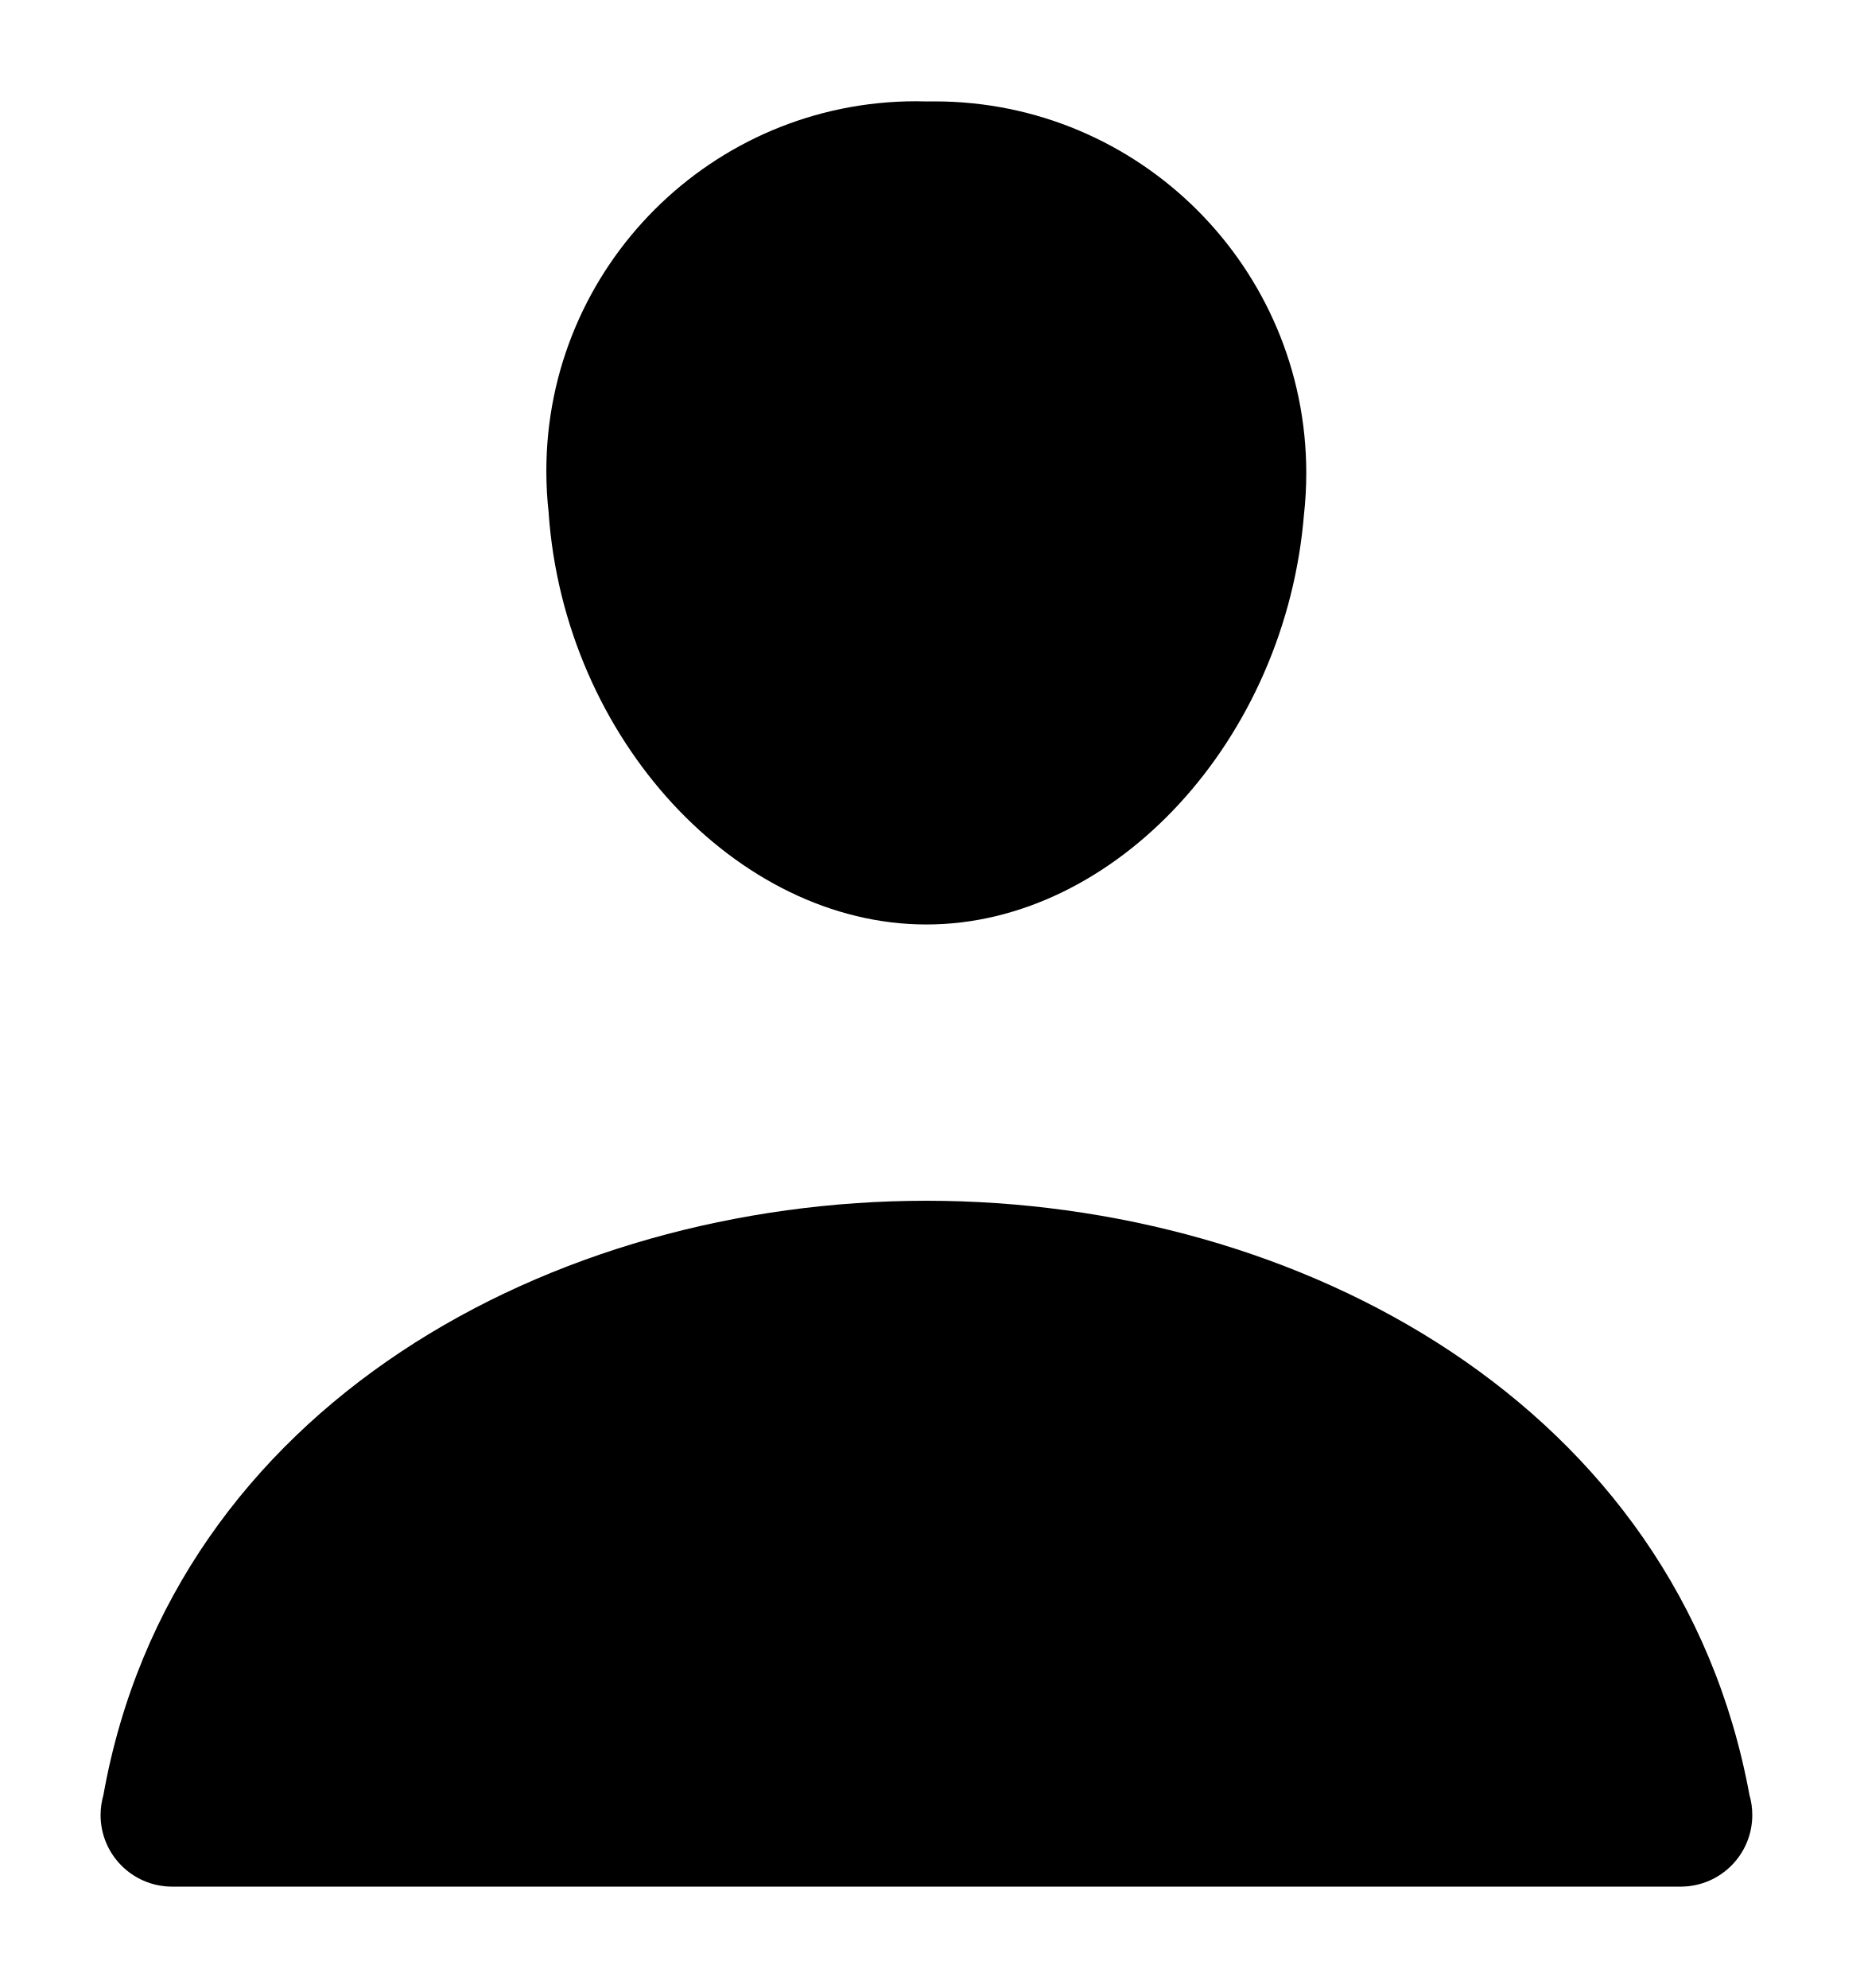
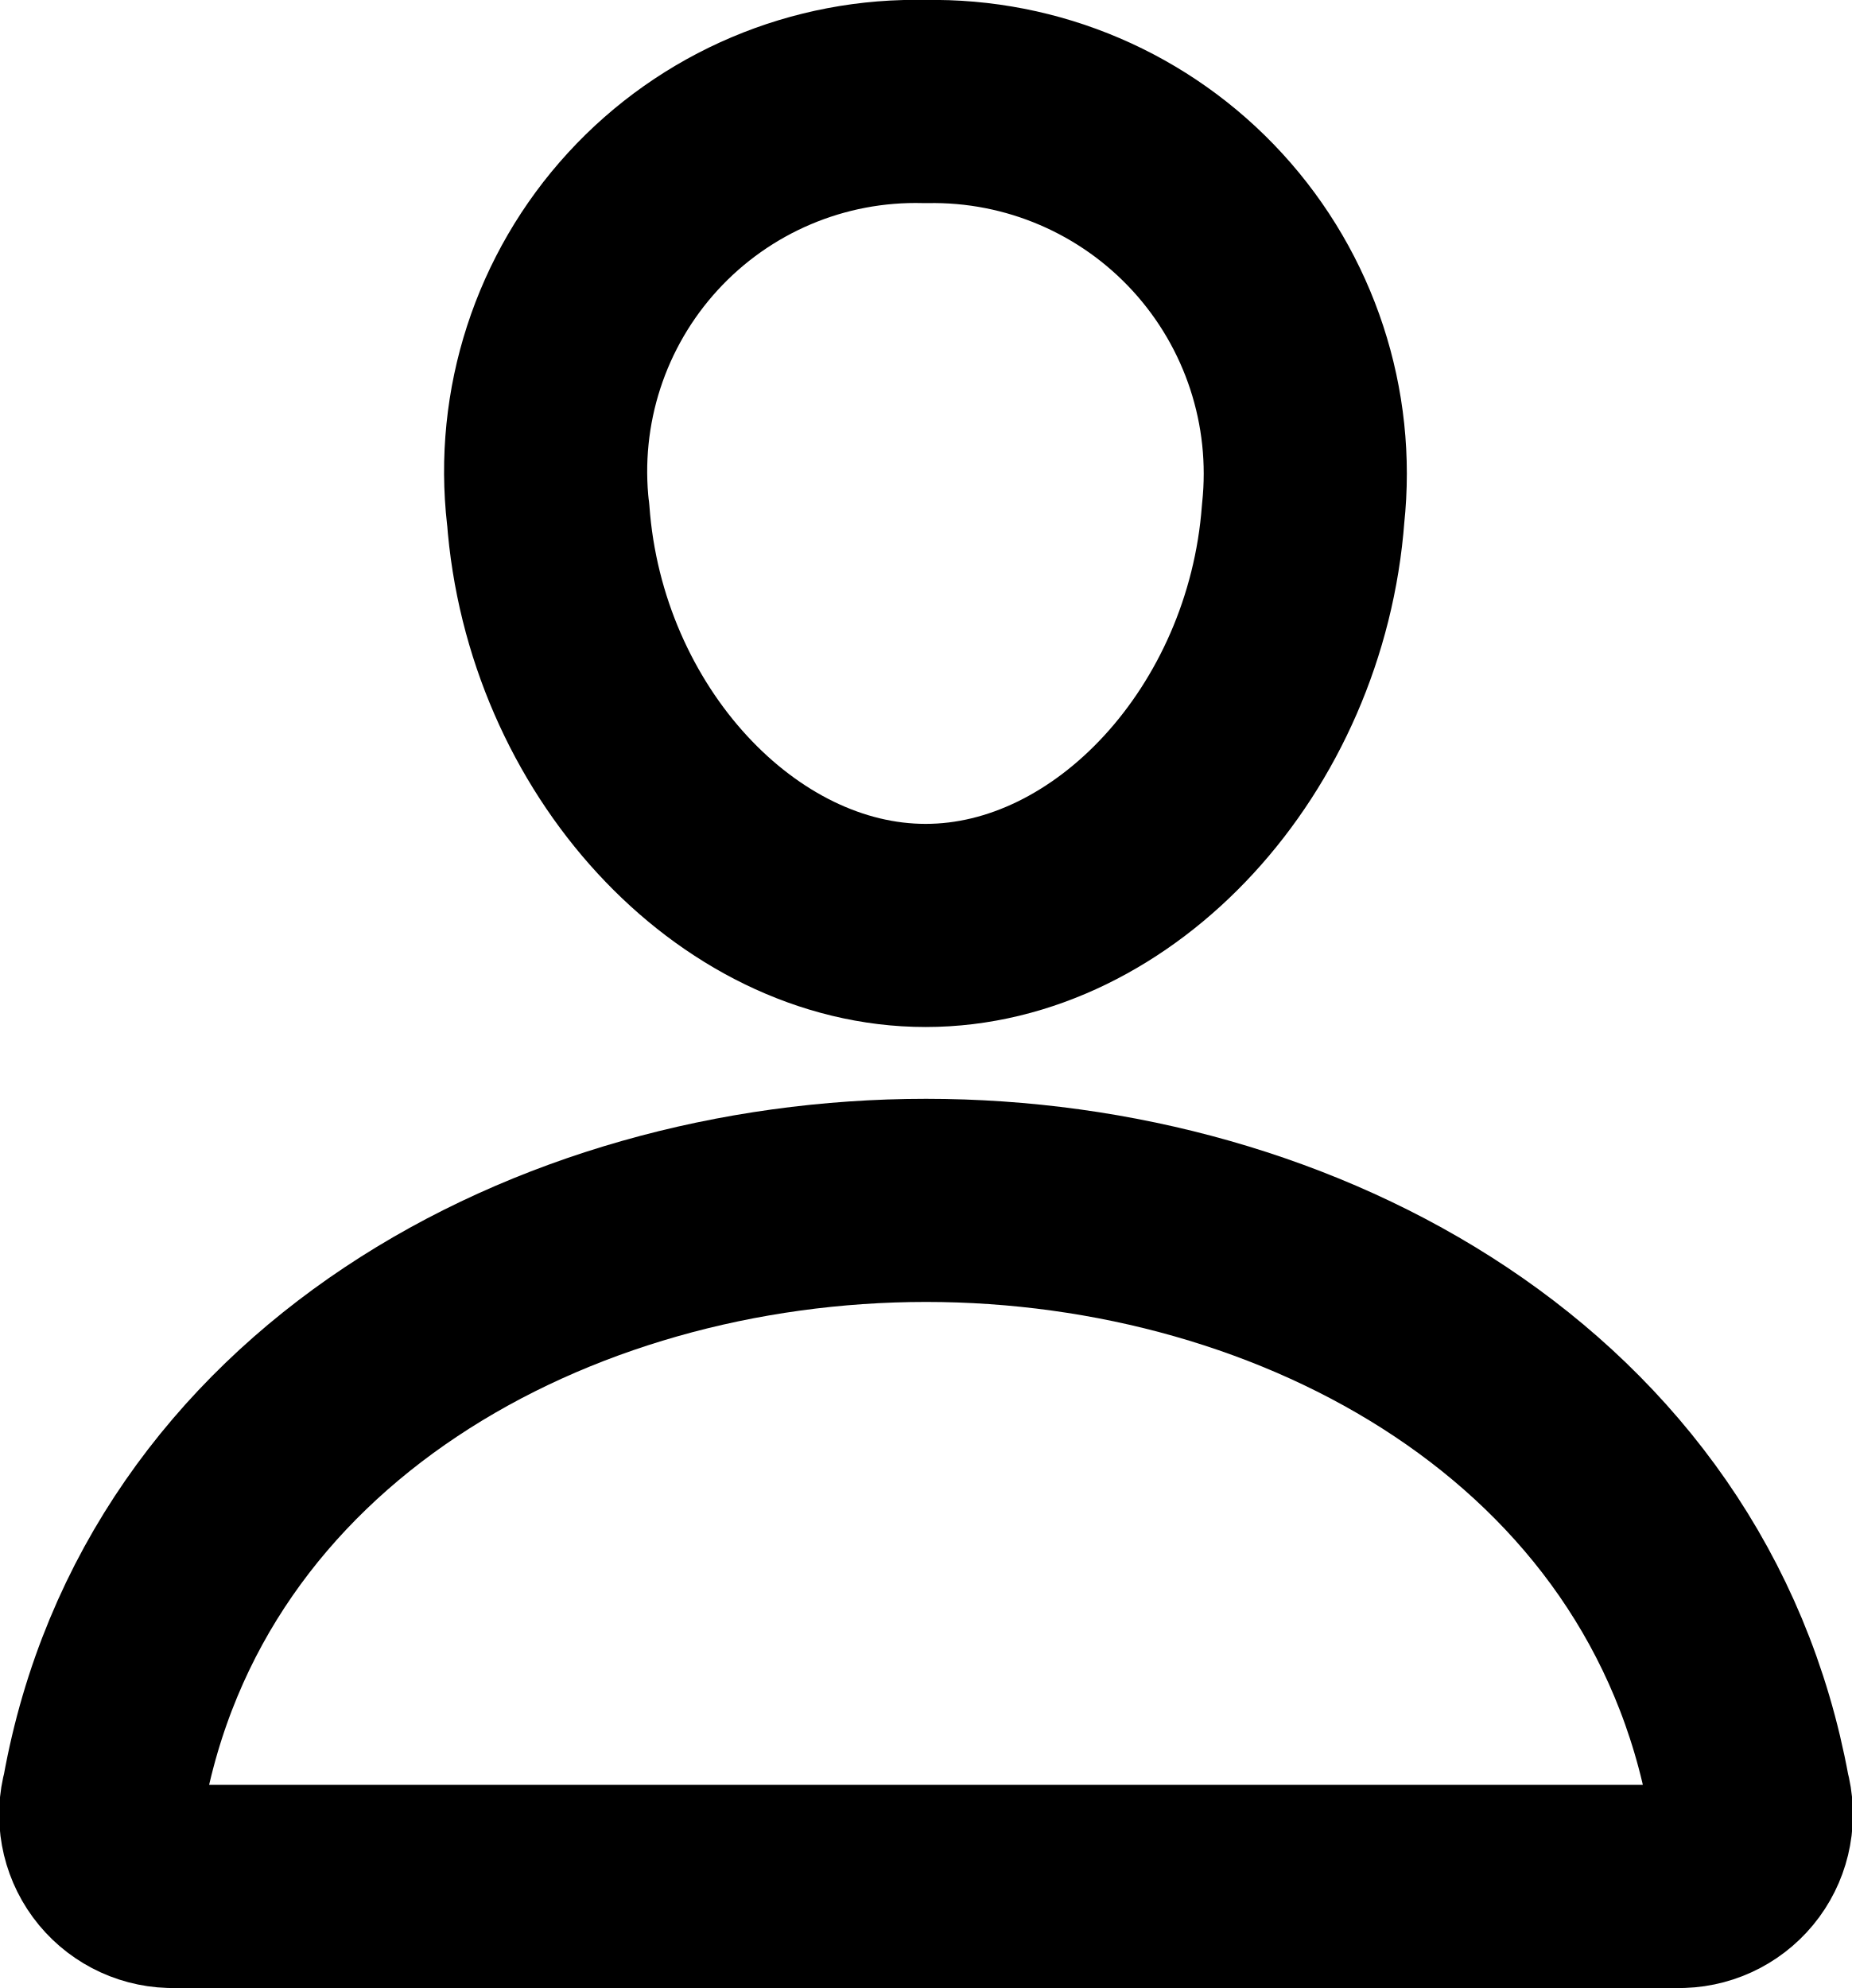
- <svg xmlns="http://www.w3.org/2000/svg" version="1.1" viewBox="0 0 30 32">
-   <path d="M2.752 30.368c-0.628-0.010-1.133-0.522-1.133-1.152 0-0.114 0.017-0.224 0.047-0.328l-0.002 0.008c1.12-6.272 7.232-9.568 13.248-9.568s12.096 3.296 13.248 9.568c0.029 0.096 0.045 0.206 0.045 0.32 0 0.63-0.505 1.141-1.132 1.152h-0.001zM8.832 8.256c-0.024-0.202-0.038-0.437-0.038-0.674 0-3.287 2.665-5.952 5.952-5.952 0.059 0 0.117 0.001 0.175 0.003l-0.009-0c0.039-0.001 0.085-0.001 0.13-0.001 3.305 0 5.984 2.679 5.984 5.984 0 0.226-0.013 0.449-0.037 0.668l0.002-0.027c-0.288 3.648-3.040 6.624-6.080 6.624s-5.824-2.976-6.080-6.624z" />
+ <svg xmlns="http://www.w3.org/2000/svg" width="18.228" height="19.574">
+   <path fill="rgba(0,0,0,0)" stroke="#000" stroke-linecap="round" stroke-linejoin="round" stroke-width="2" d="M1.679 18.574a.709.709 0 0 1-.661-.9c.689-3.827 4.42-5.855 8.1-5.855s7.4 2.028 8.1 5.855a.71.71 0 0 1-.661.9zM5.396 5.056A3.643 3.643 0 0 1 9.114 1a3.664 3.664 0 0 1 3.717 4.056c-.167 2.233-1.858 4.056-3.717 4.056S5.558 7.289 5.397 5.056z" />
</svg>
